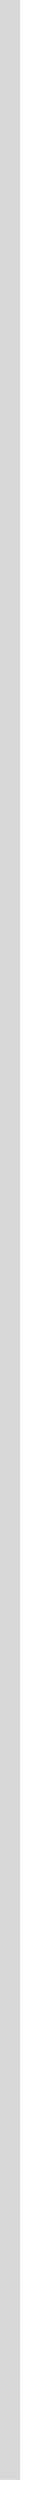
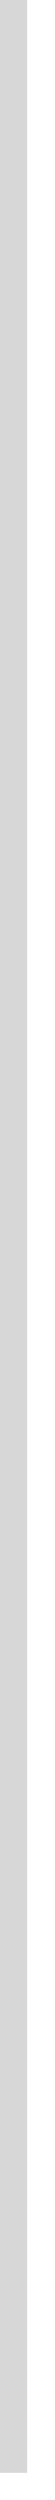
- <svg xmlns="http://www.w3.org/2000/svg" version="1.1" width="2px" height="124px">
-   <g transform="matrix(1 0 0 1 -1534 -103 )">
-     <path d="M 1534.5 103  L 1534.5 226  " stroke-width="1" stroke="#d7d7d7" fill="none" />
+ <svg xmlns="http://www.w3.org/2000/svg" version="1.1" width="2px" height="92px">
+   <g transform="matrix(1 0 0 1 -1450 -158 )">
+     <path d="M 1450.5 158  L 1450.5 249  " stroke-width="1" stroke="#d7d7d7" fill="none" />
  </g>
</svg>
